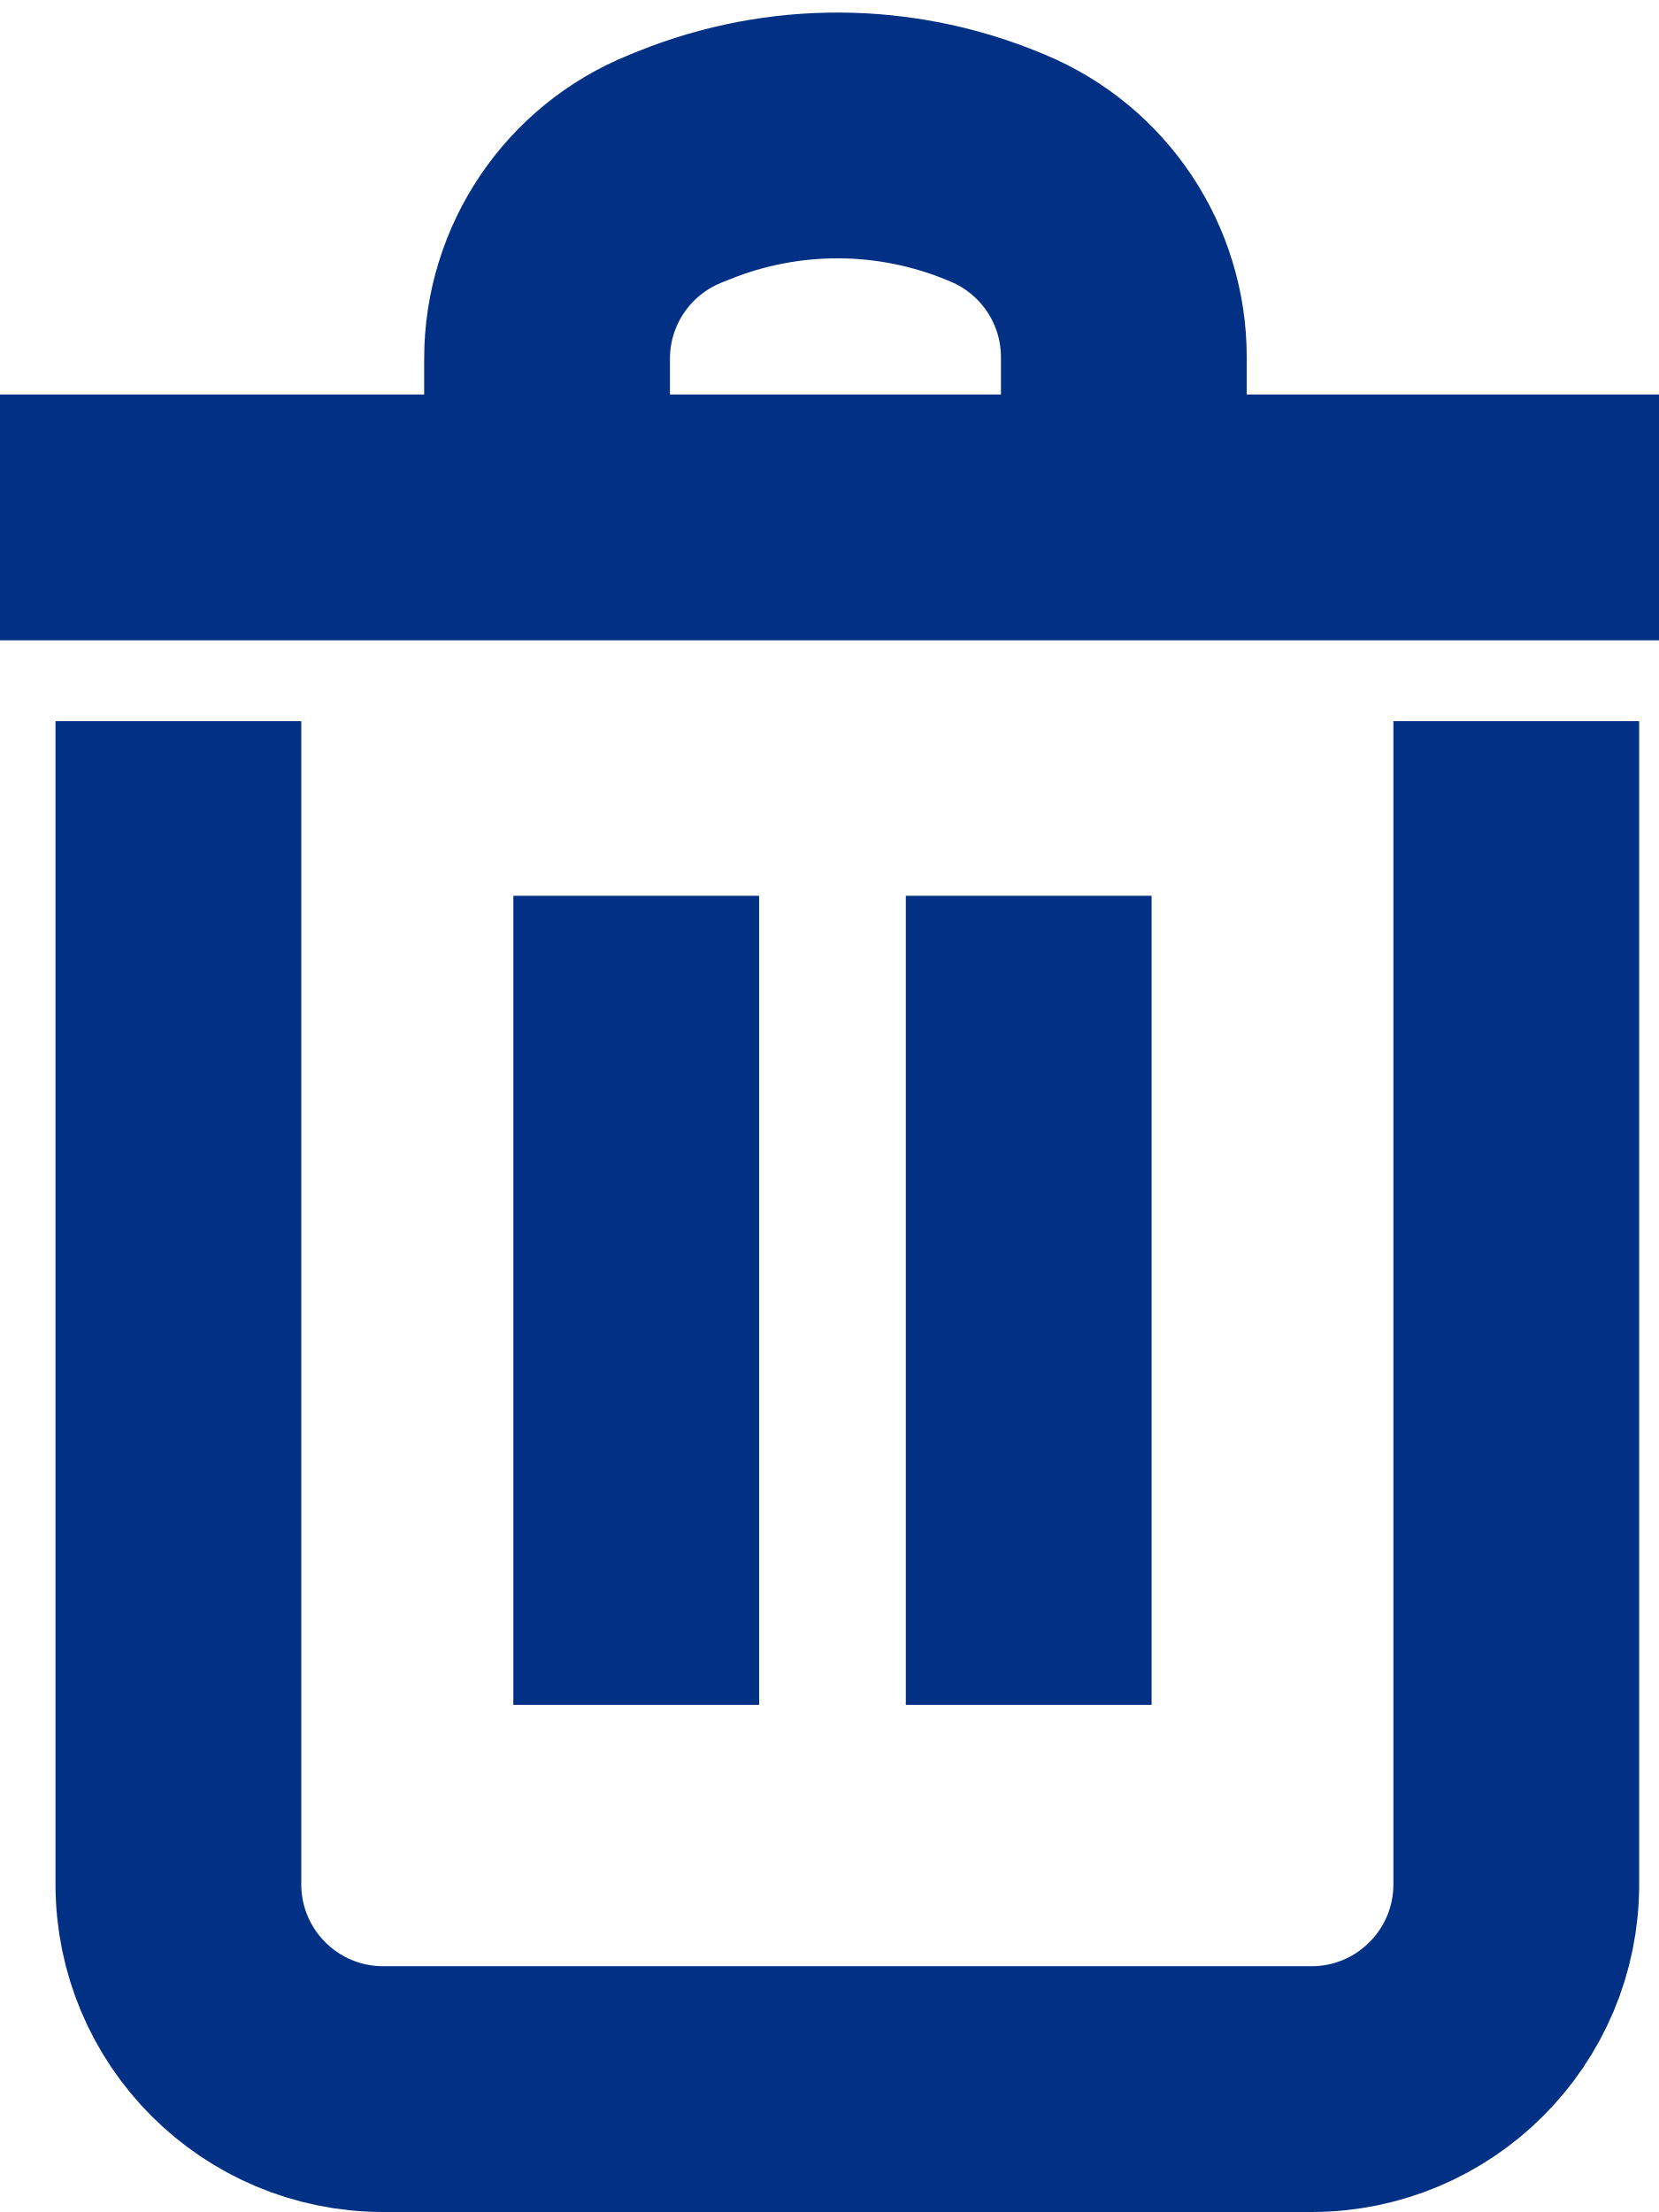
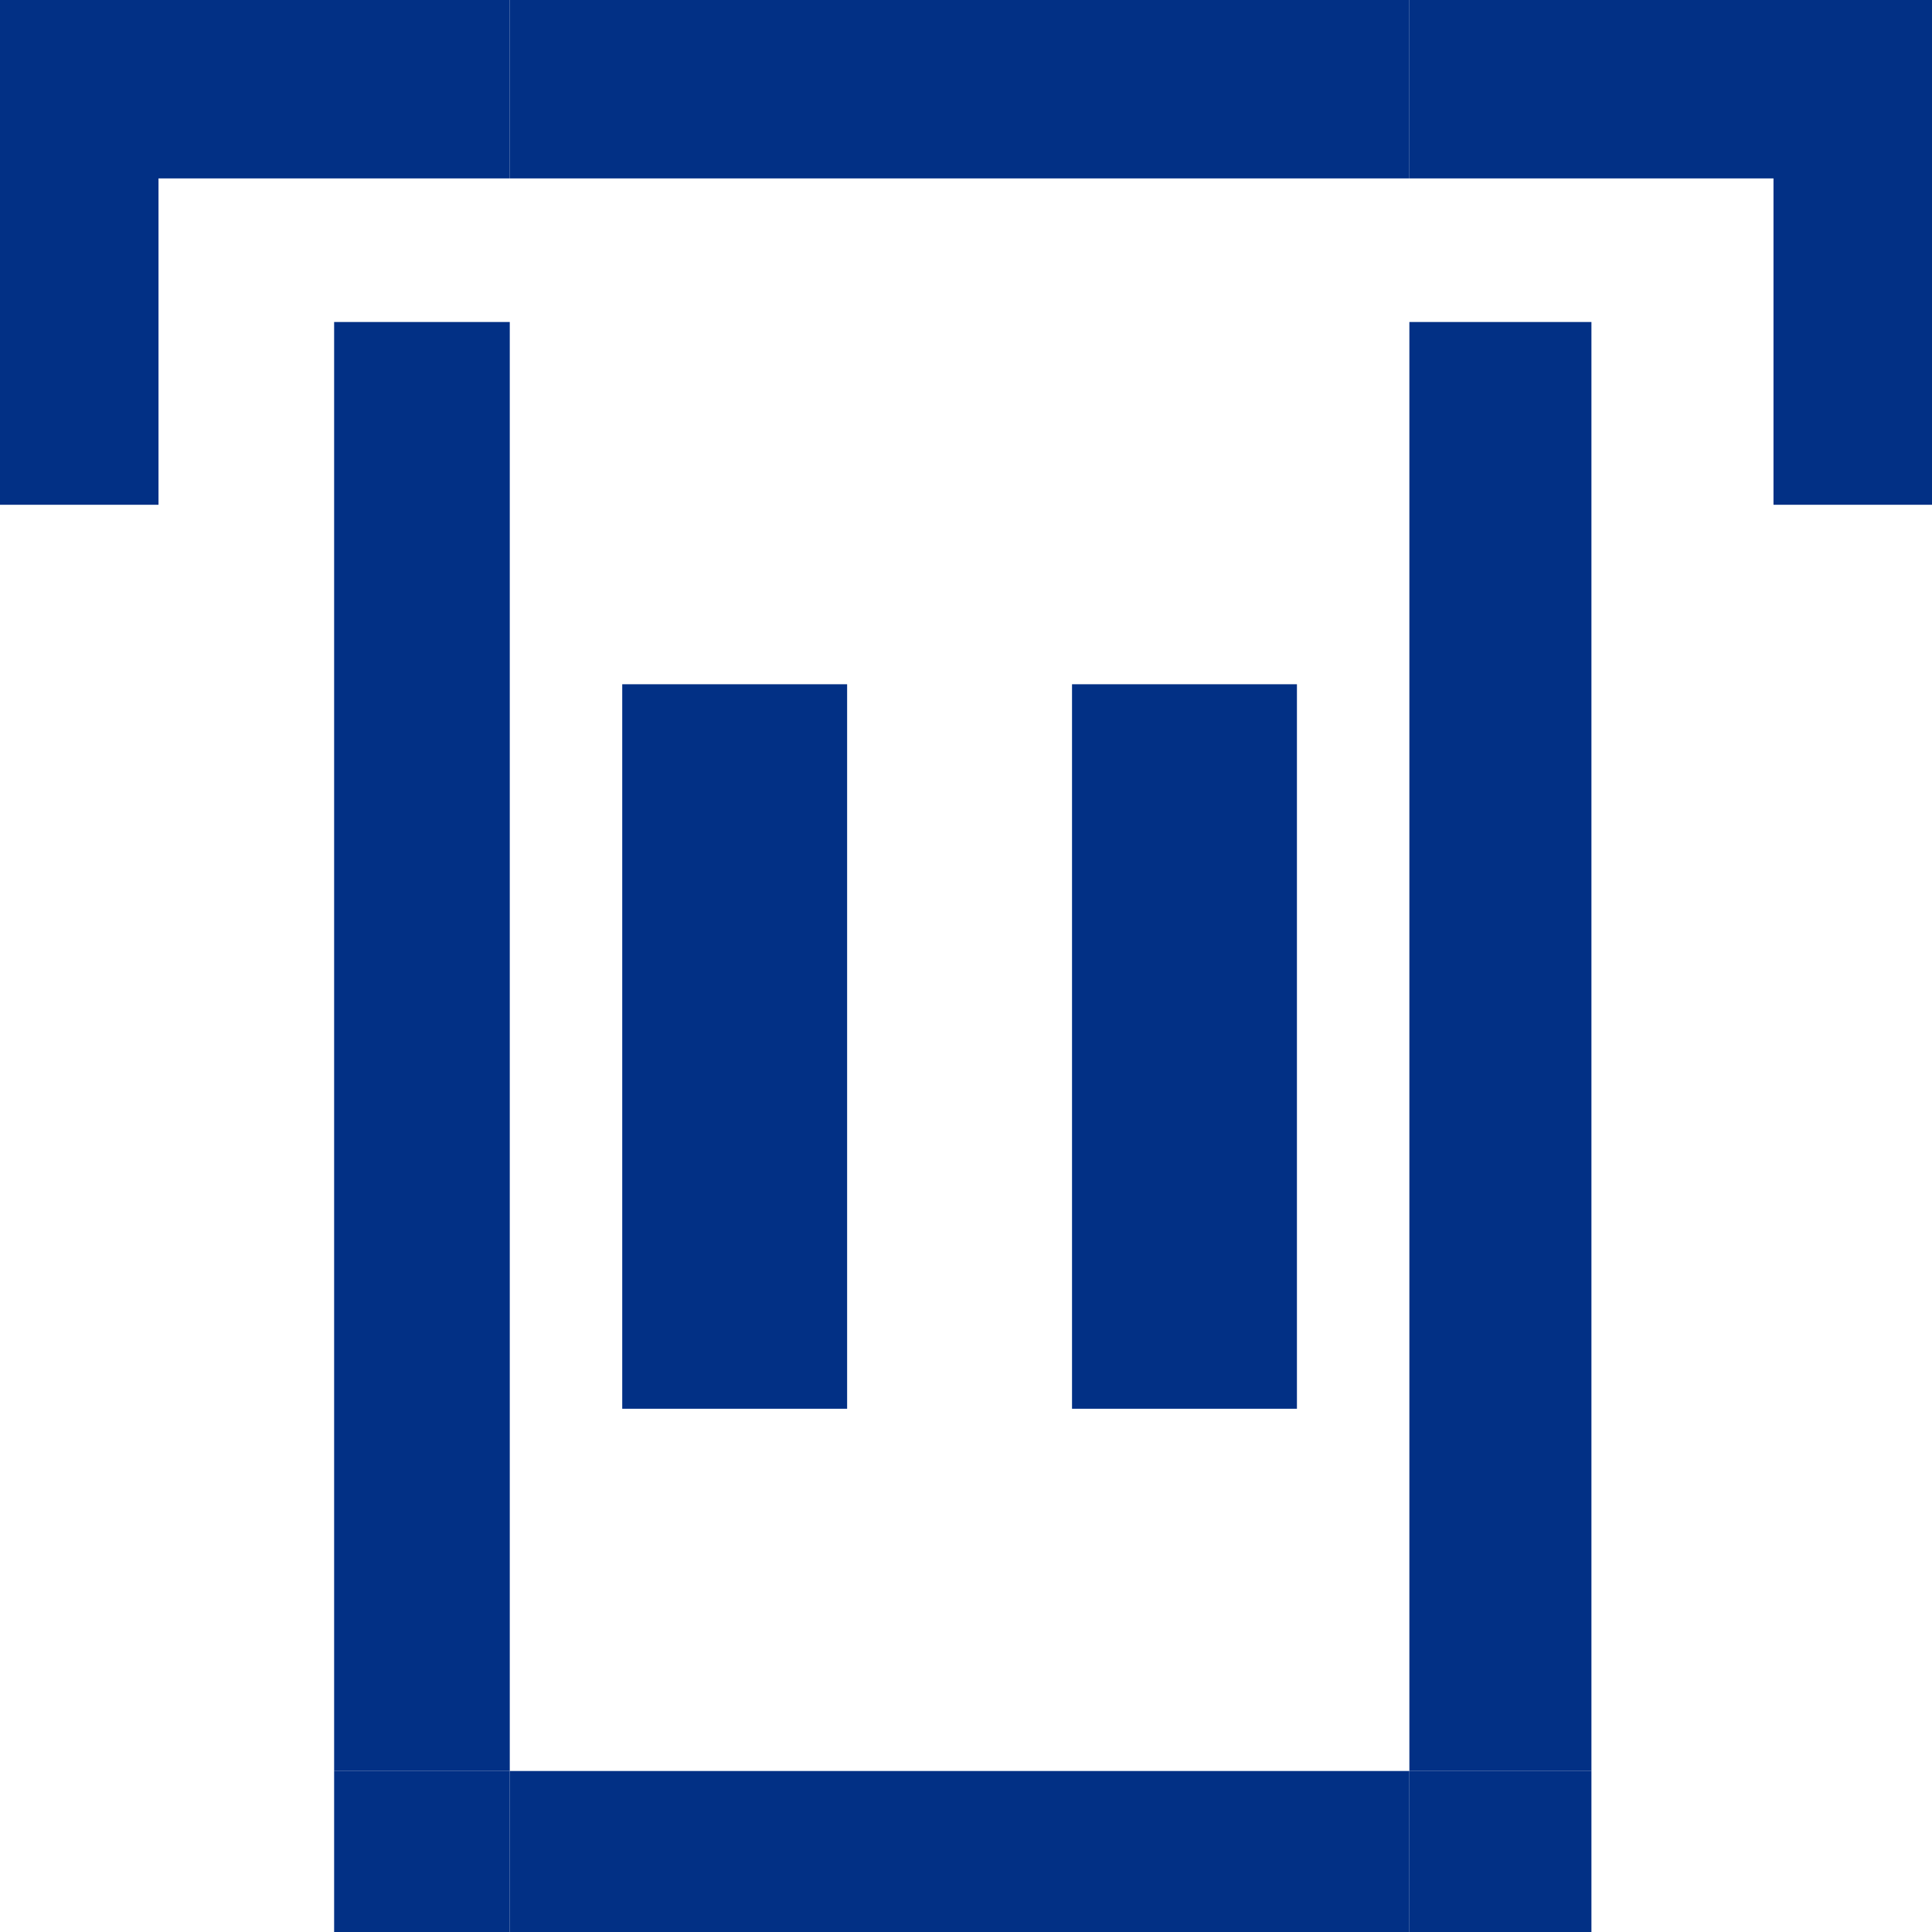
- <svg xmlns="http://www.w3.org/2000/svg" width="81" height="108" viewBox="0 0 81 108" fill="none">
-   <path d="M8.71 35.21V92C8.71 97.523 13.187 102 18.71 102H64.032C69.555 102 74.032 97.523 74.032 92V35.21M50.226 43.736V83.242M31.064 43.736V83.242M0 25.262H26.71M81 25.262H54.871M54.871 25.262H26.71M54.871 25.262V18.015V17.44C54.871 13.4 52.44 9.757 48.71 8.206L48.566 8.146C43.718 6.13 38.271 6.101 33.402 8.067L32.967 8.242C29.186 9.768 26.71 13.438 26.71 17.515V18.015V25.262" stroke="#023085" stroke-width="12" />
+ <svg xmlns="http://www.w3.org/2000/svg" width="90" height="90" viewBox="0 0 90 90" fill="none">
+   <path d="M0 23.514H7.384V8.311H23.747V0H0V23.514Z" fill="#023085" />
+   <path d="M90 23.514V0H65.654V8.311H82.616V23.514H90Z" fill="#023085" />
+   <path d="M23.747 0V8.311H65.654V0H23.747Z" fill="#023085" />
+   <path d="M23.747 82.5V65.625V48.75V31.875V15H15.565V82.5H23.747Z" fill="#023085" />
+   <path d="M23.747 82.5V90H65.654V82.5H60.416H55.177H49.939H44.701H39.462H34.224H28.986H23.747Z" fill="#023085" />
+   <path d="M65.654 82.5H74.135V15H65.654V31.875V48.75V65.625V82.5Z" fill="#023085" />
+   <path d="M65.654 82.5V90H74.135V82.5H65.654Z" fill="#023085" />
+   <path d="M23.747 90V82.5H15.565V90H23.747Z" fill="#023085" />
+   <path d="M60.416 65.625V31.875H49.939V65.625H60.416Z" fill="#023085" />
+   <path d="M39.462 65.625V31.875H28.986V65.625H39.462Z" fill="#023085" />
</svg>
